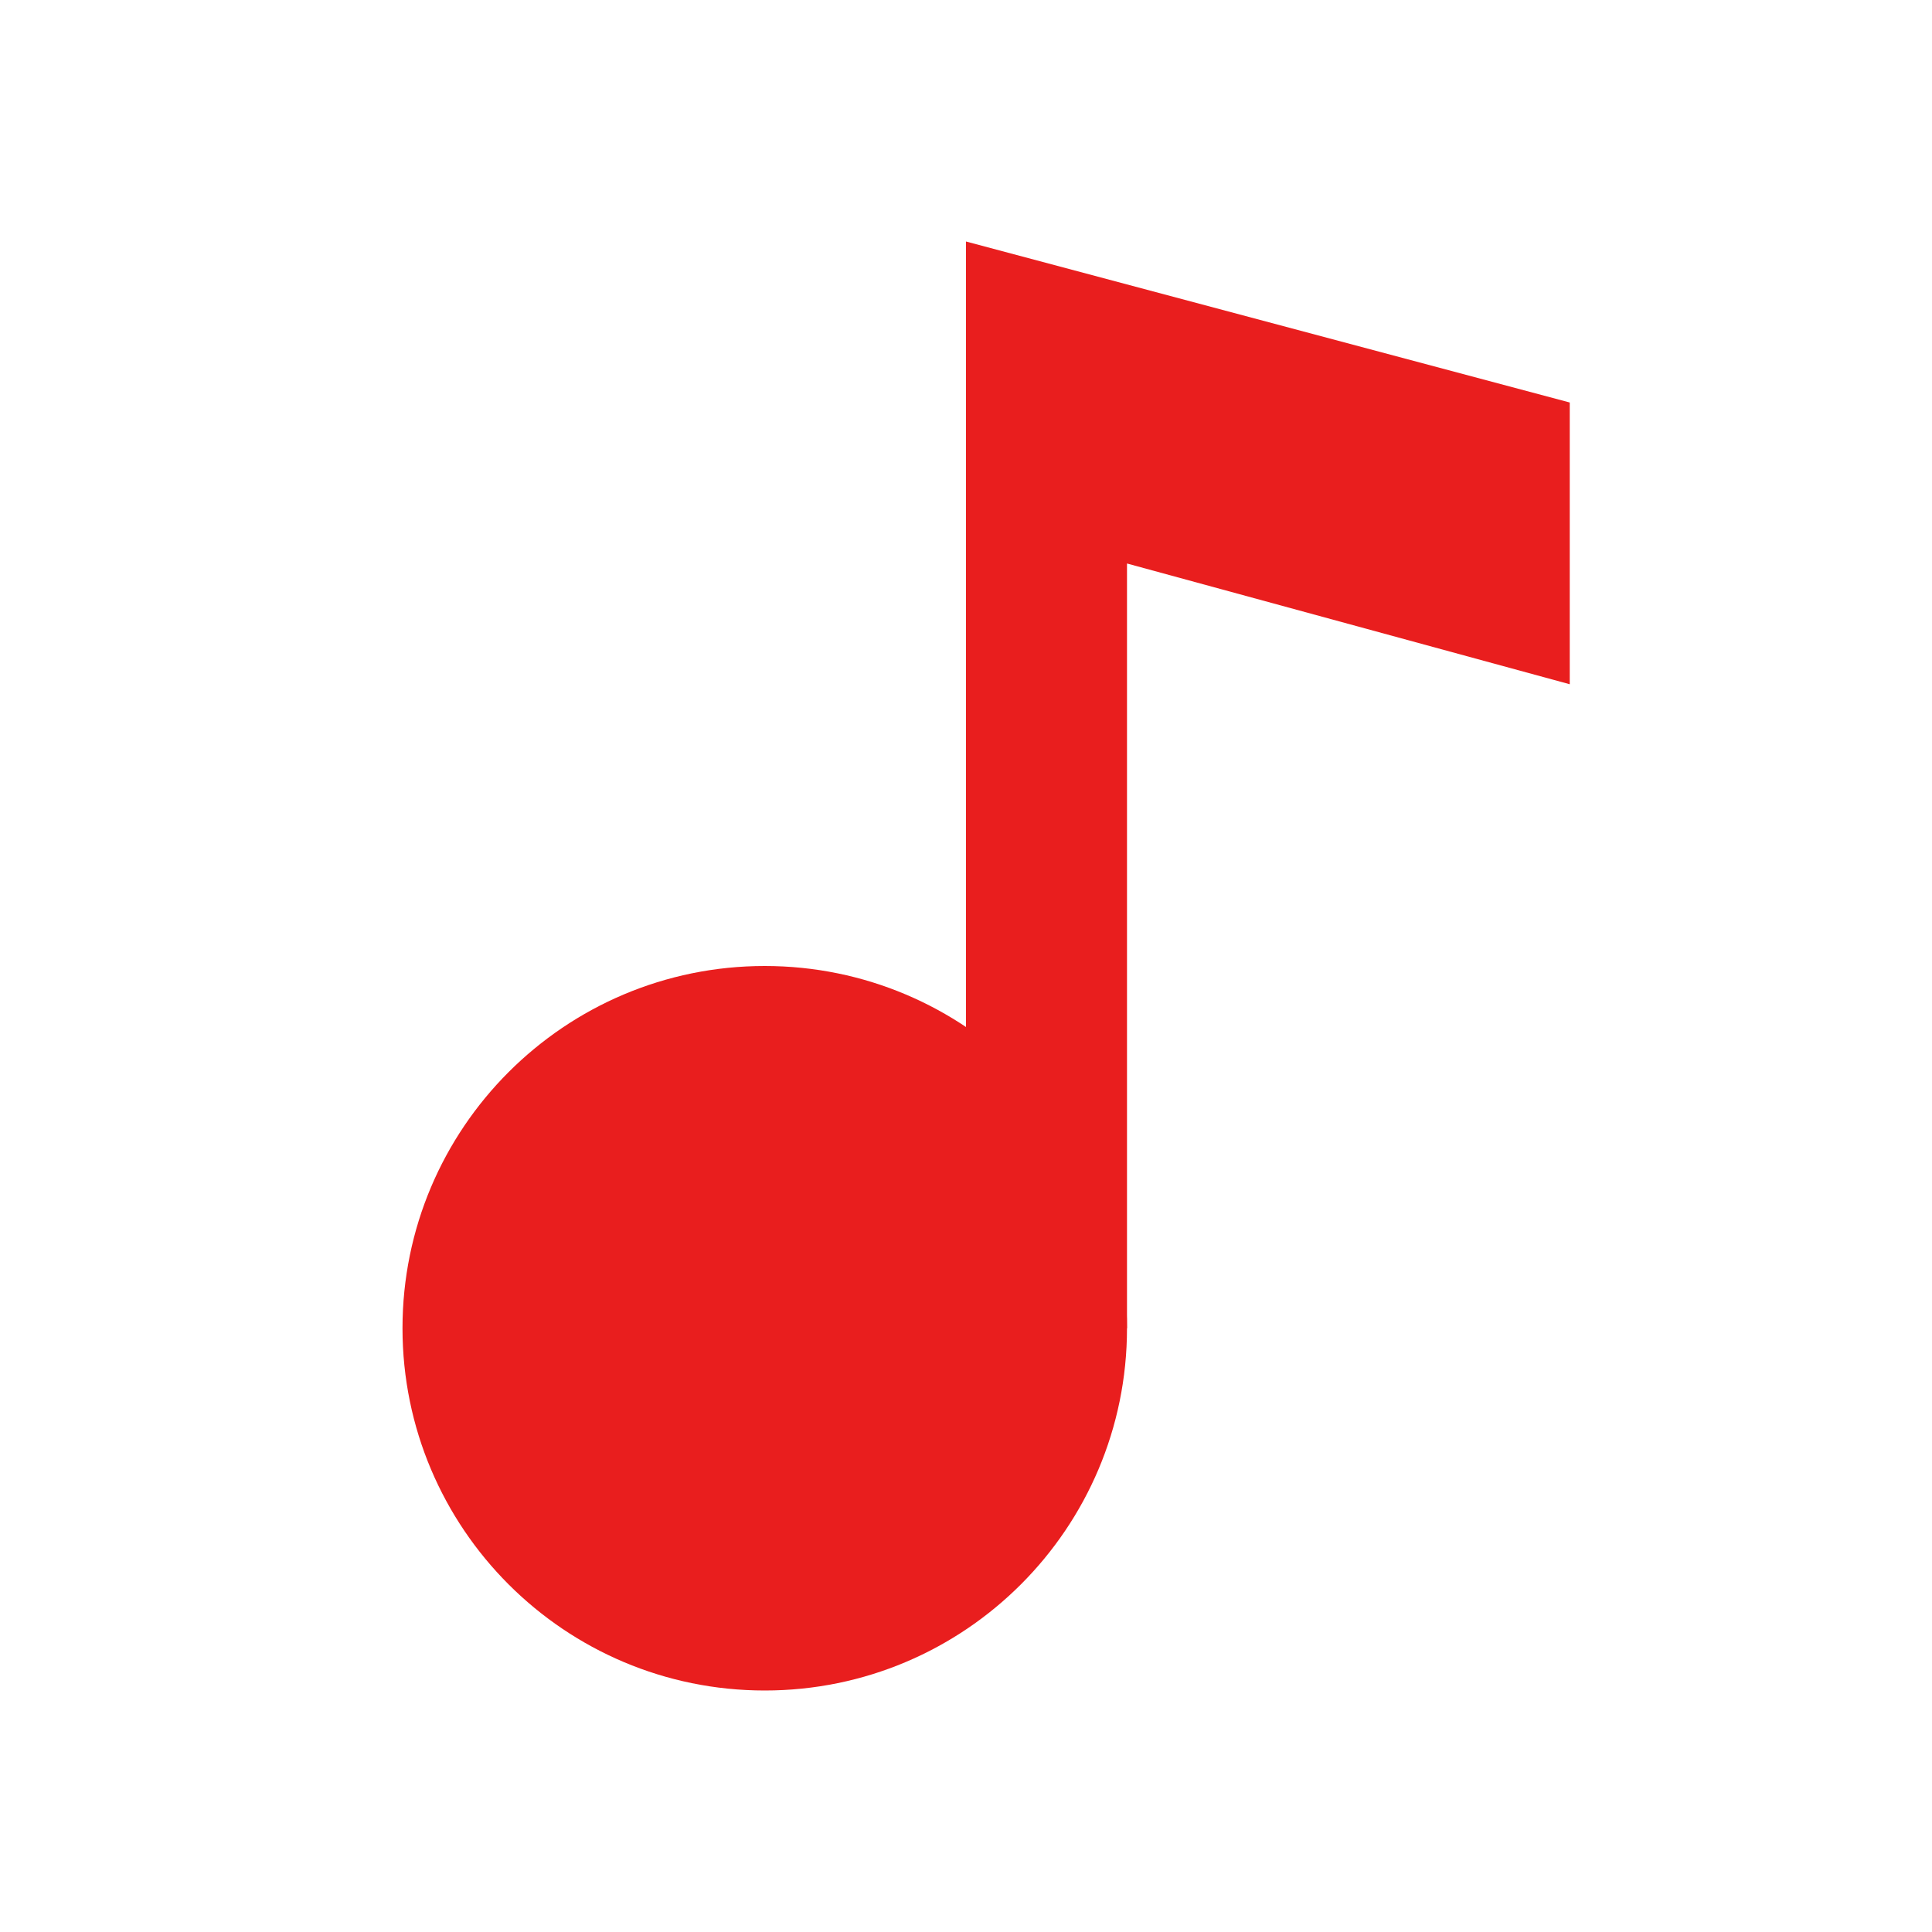
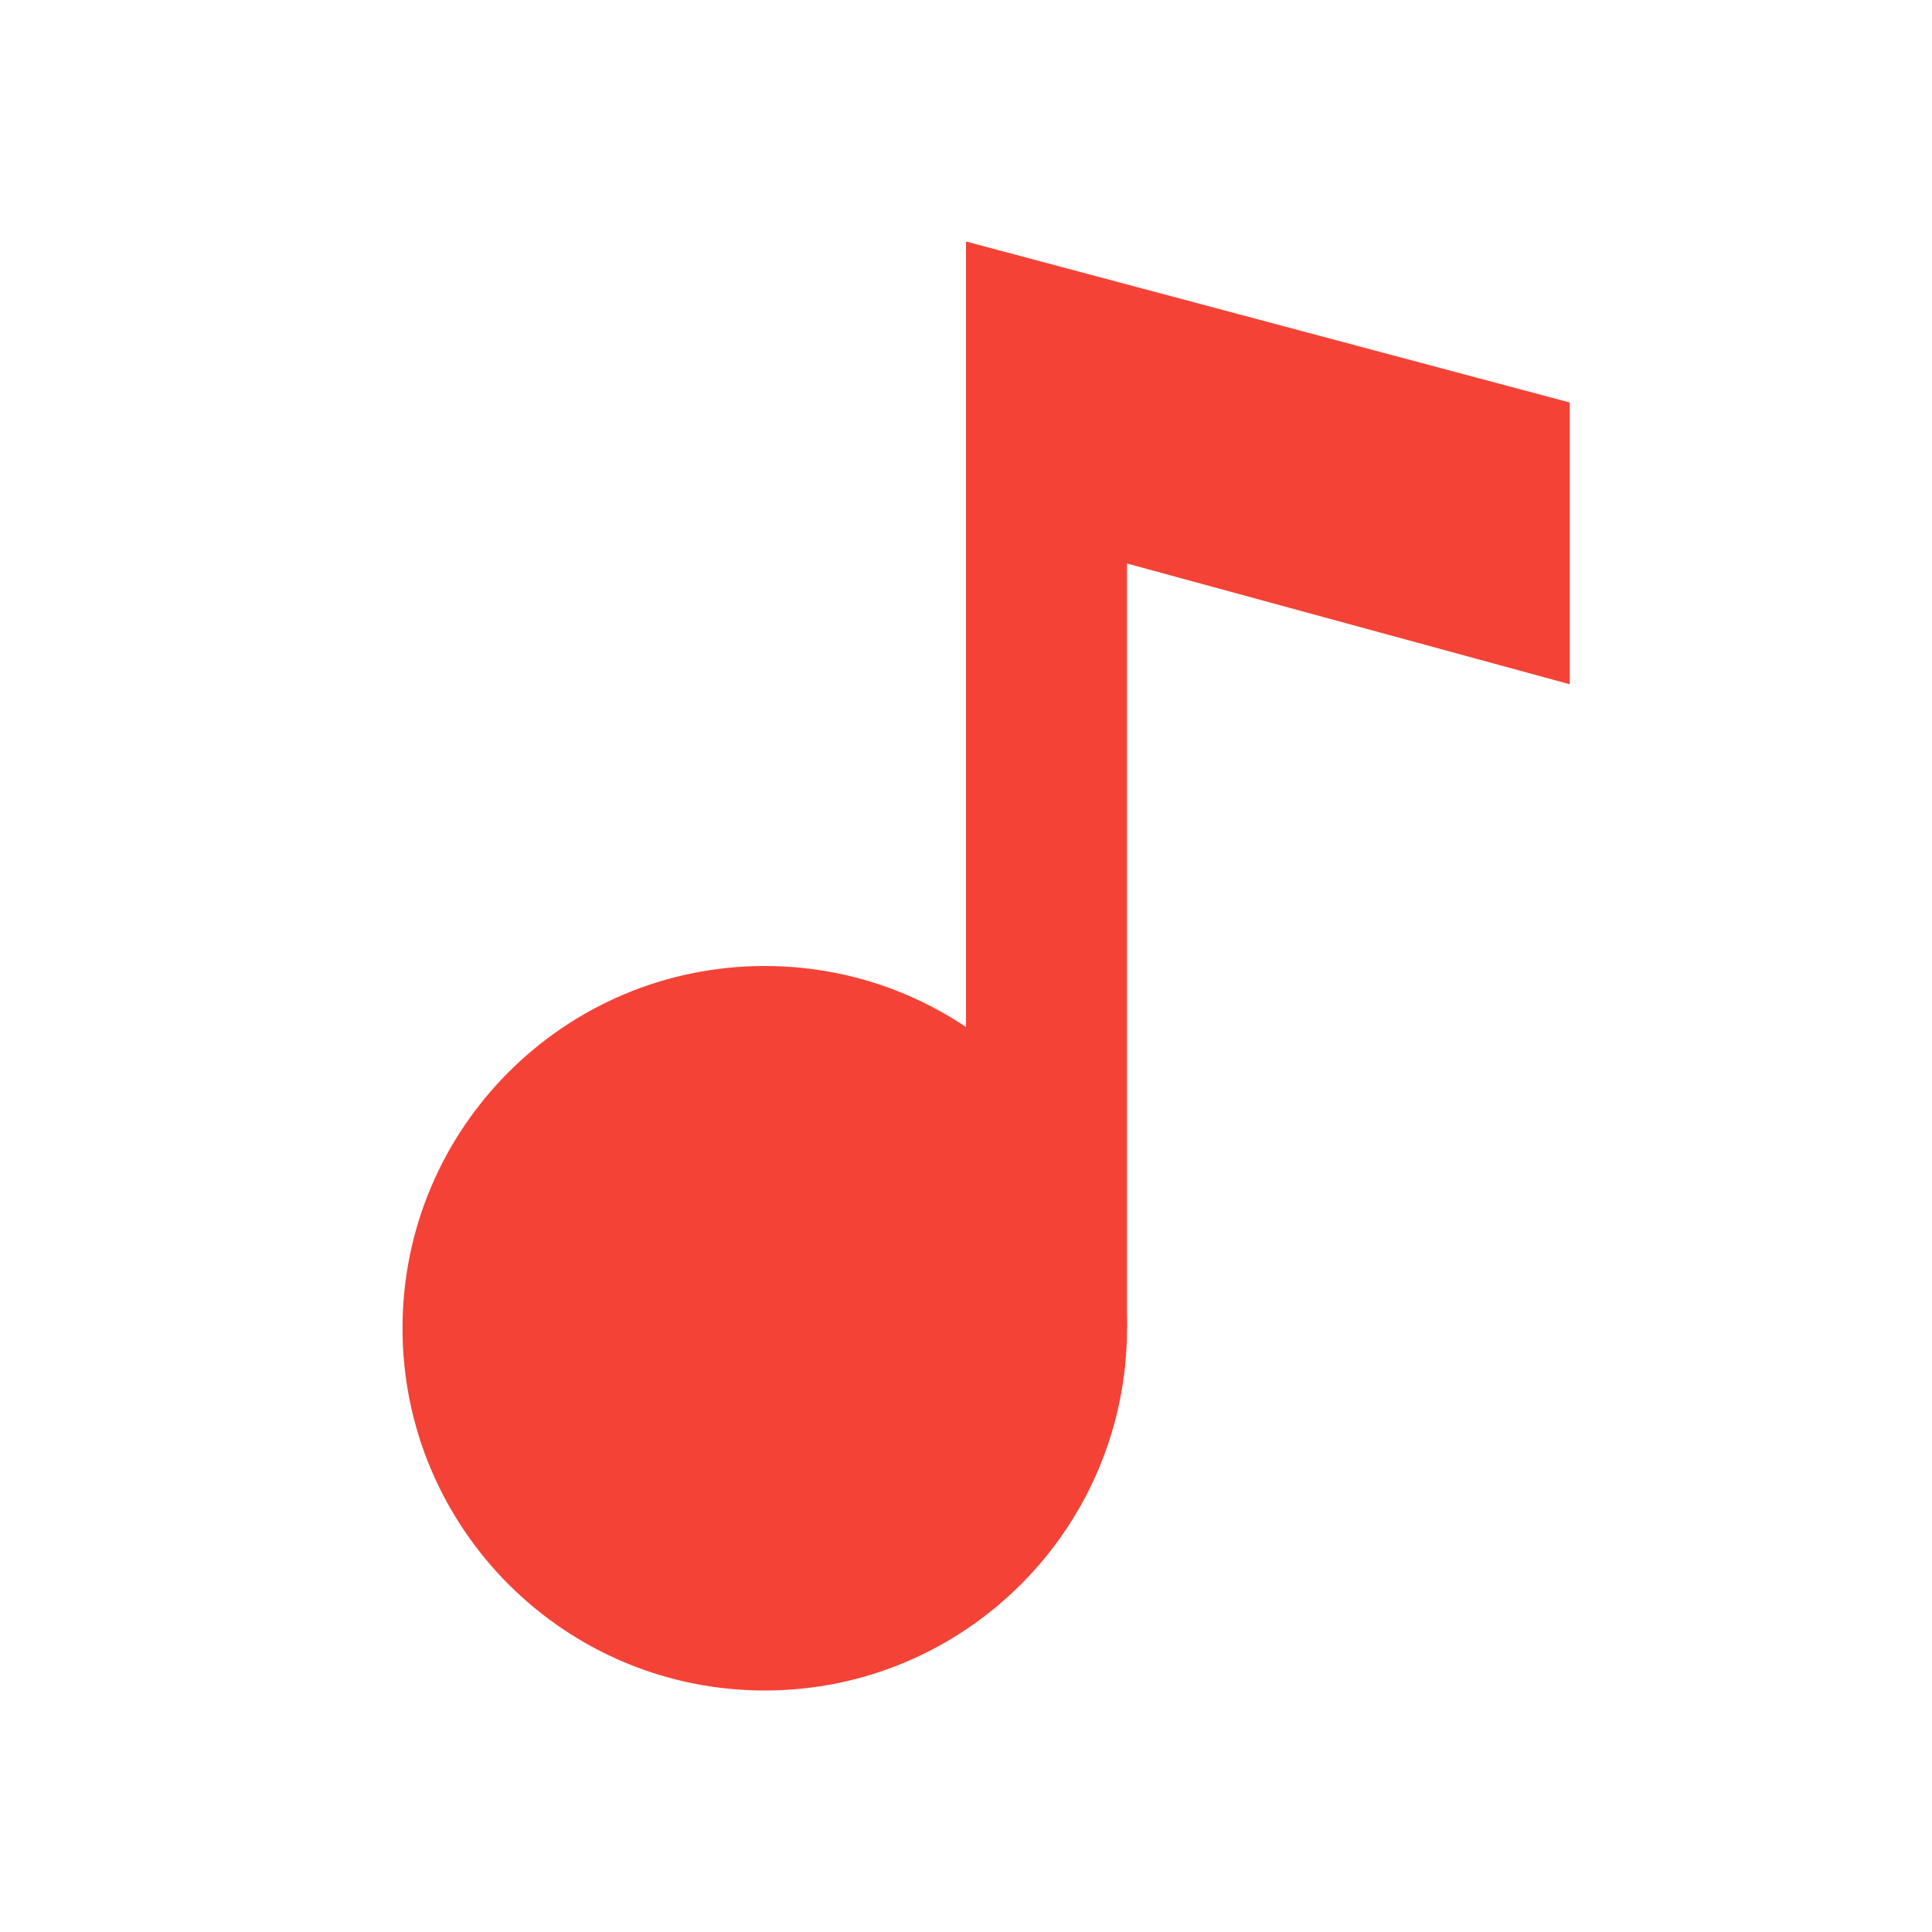
<svg xmlns="http://www.w3.org/2000/svg" version="1.0" viewBox="0 0 48 48" enable-background="new 0 0 48 48" xml:space="preserve">
  <g>
-     <circle fill="#e91e1e" cx="19" cy="33" r="9" />
-     <polygon fill="#e91e1e" points="24,6 24,33 28,33 28,14 39,17 39,10  " />
+     <circle fill="#f44336" cx="19" cy="33" r="9" />
+     <polygon fill="#f44336" points="24,6 24,33 28,33 28,14 39,17 39,10  " />
  </g>
</svg>
